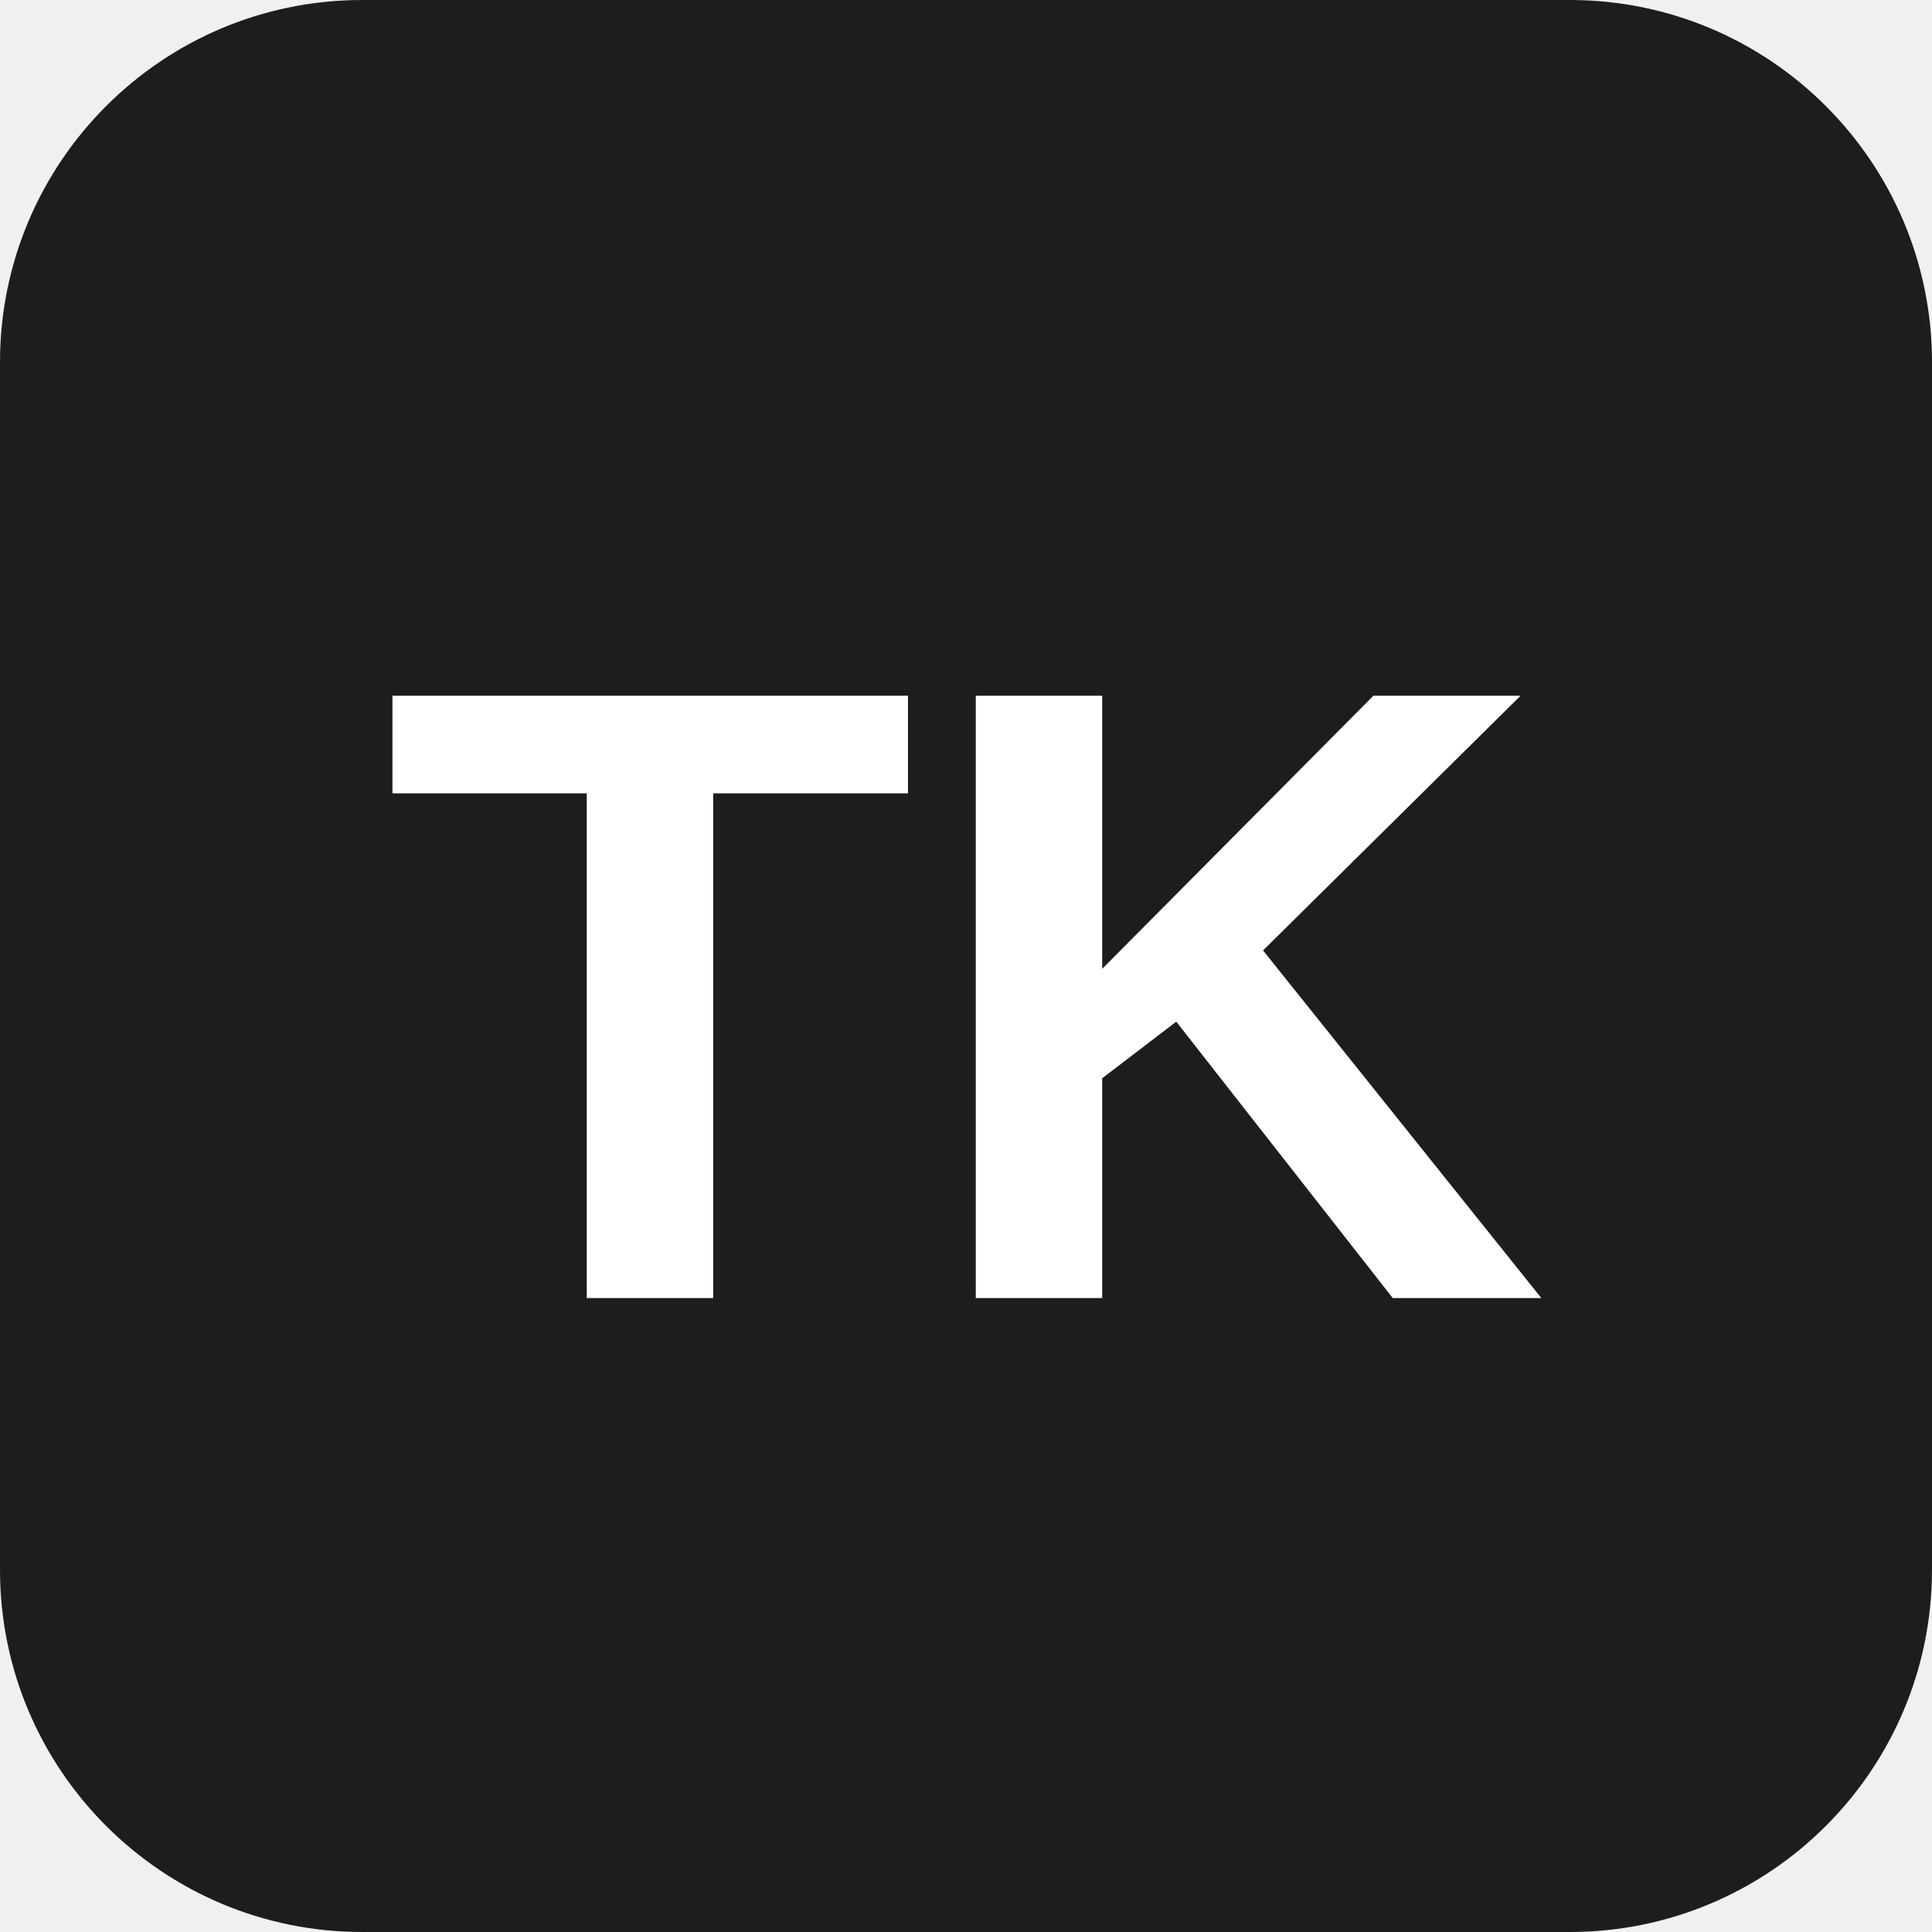
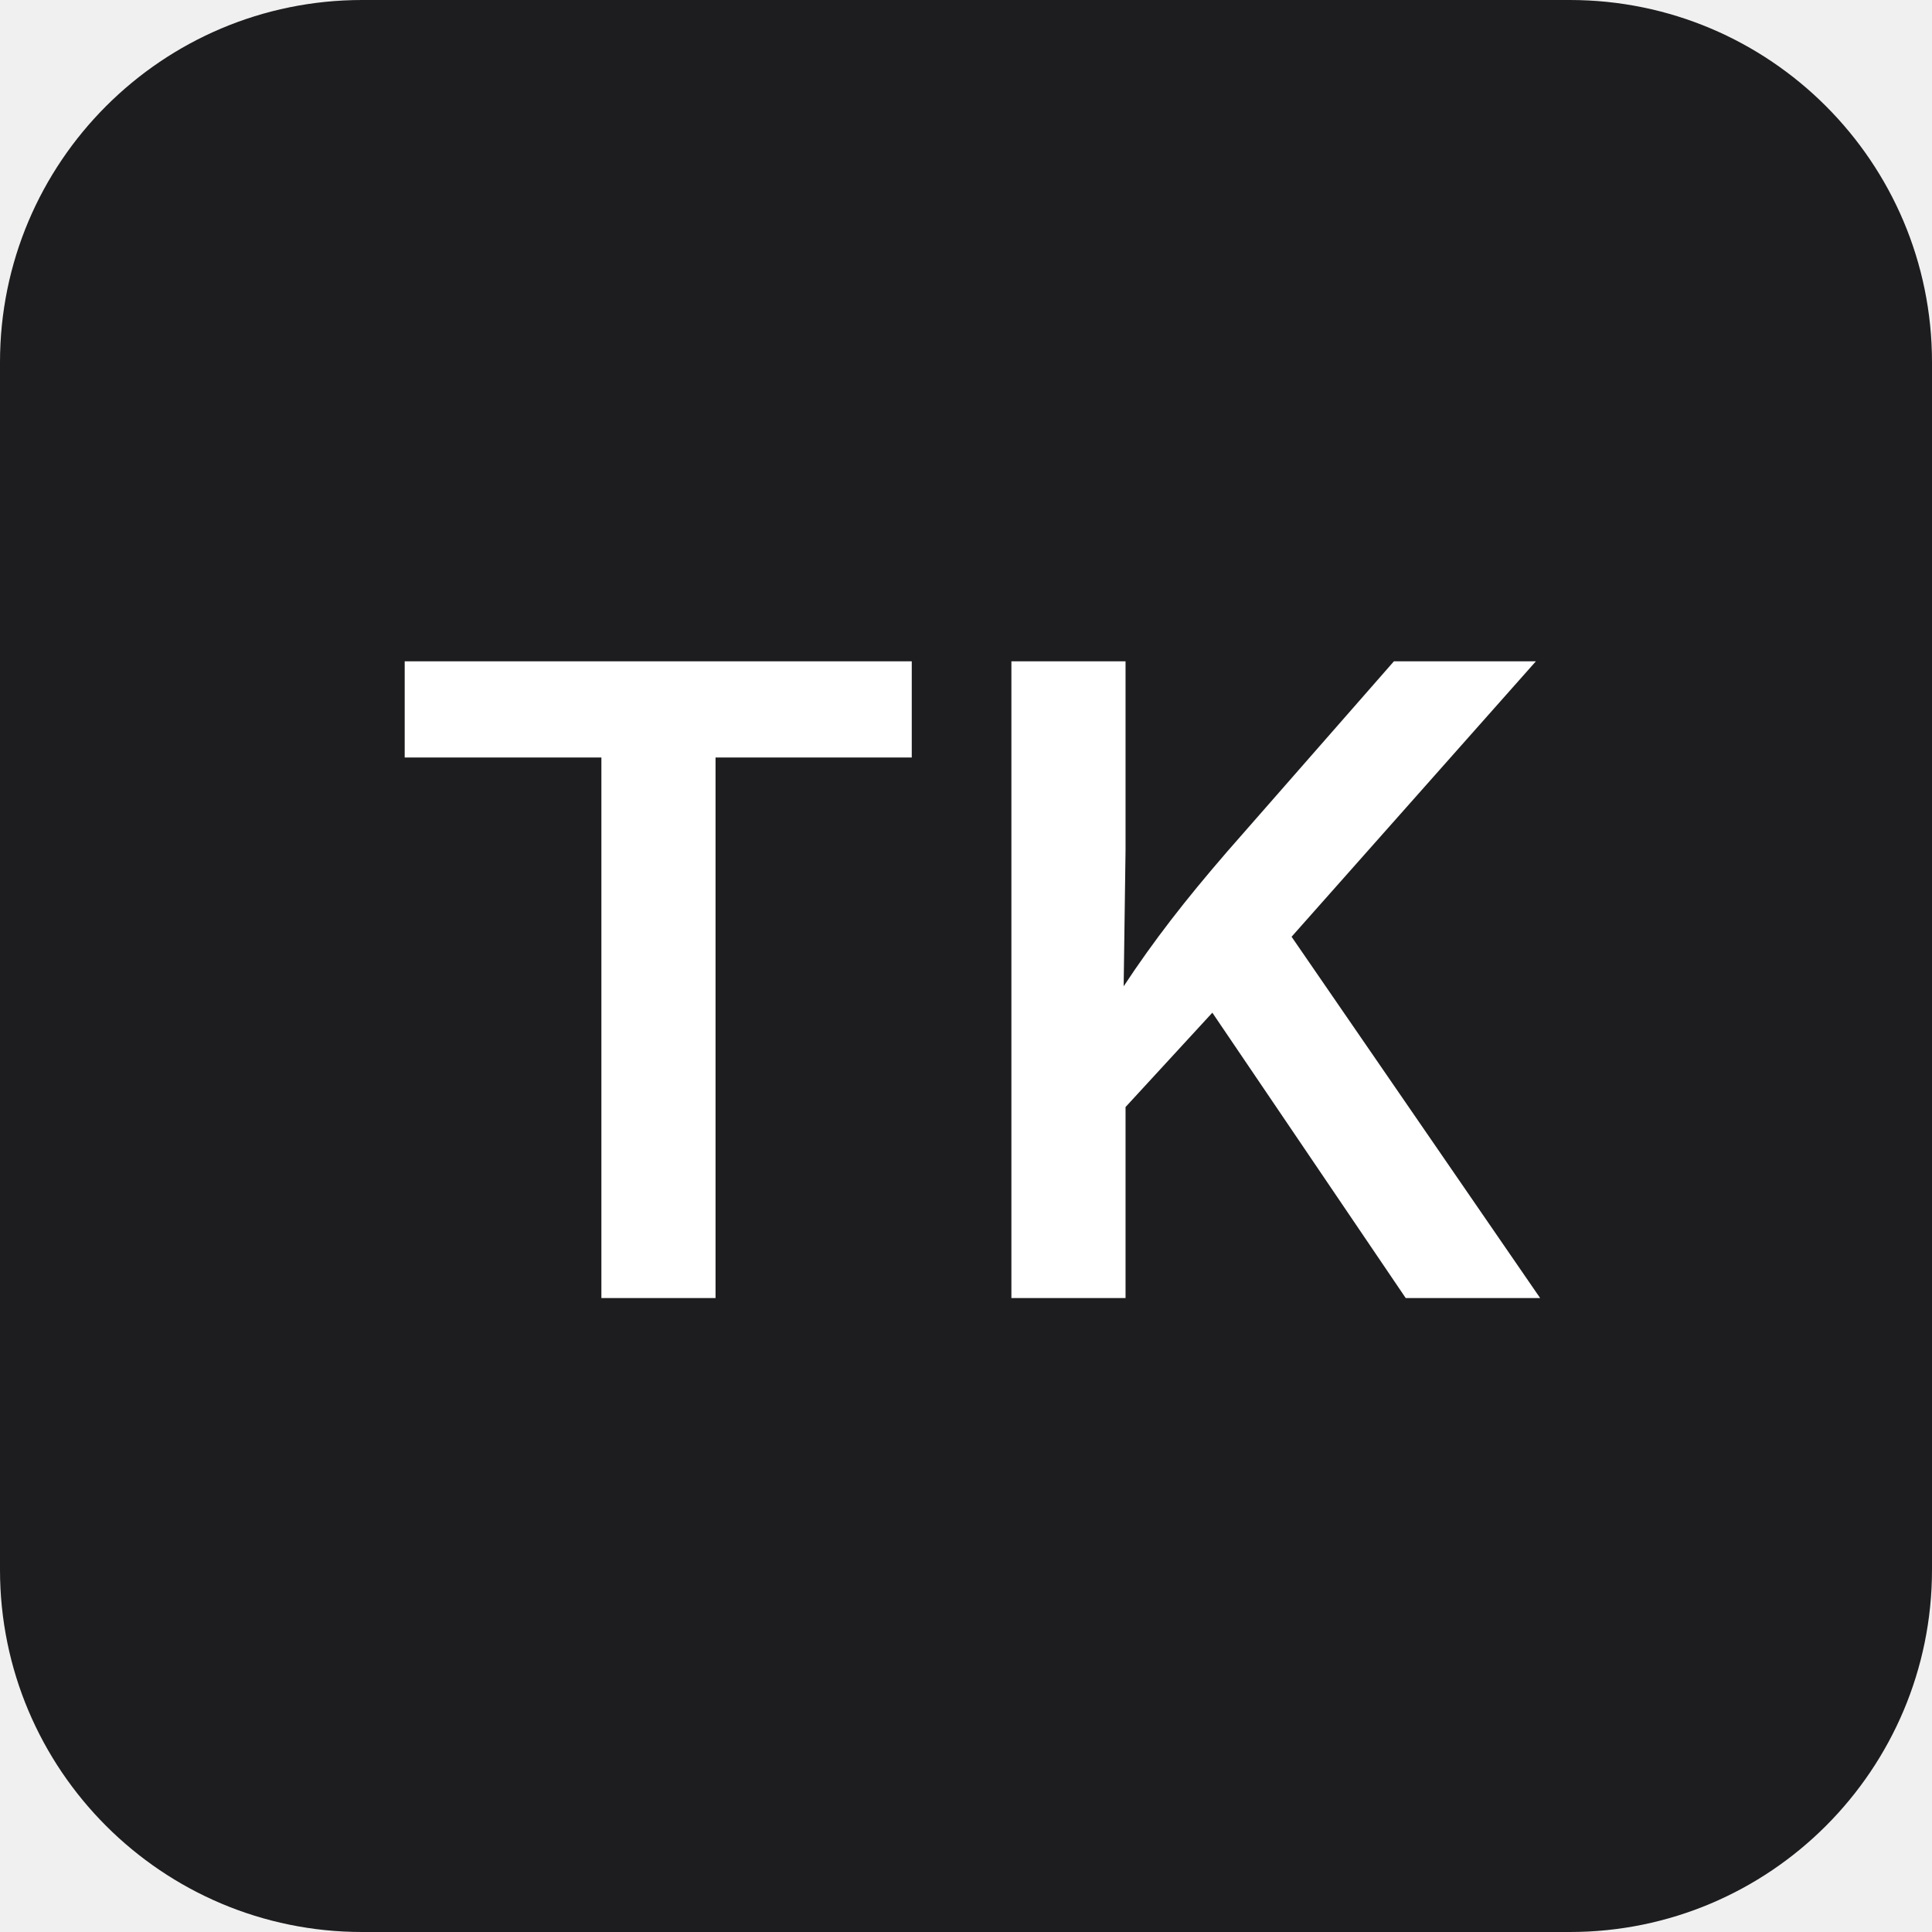
<svg xmlns="http://www.w3.org/2000/svg" viewBox="0 0 64 64">
  <rect width="64" height="64" rx="12" fill="#1d1d1f" />
-   <text x="32" y="43" font-family="Arial, sans-serif" font-size="29" font-weight="600" text-anchor="middle" fill="#ffffff">TK</text>
+   <text x="32" y="43" font-family="Inter, sans-serif" font-size="29" font-weight="600" text-anchor="middle" fill="#ffffff">TK</text>
</svg>
